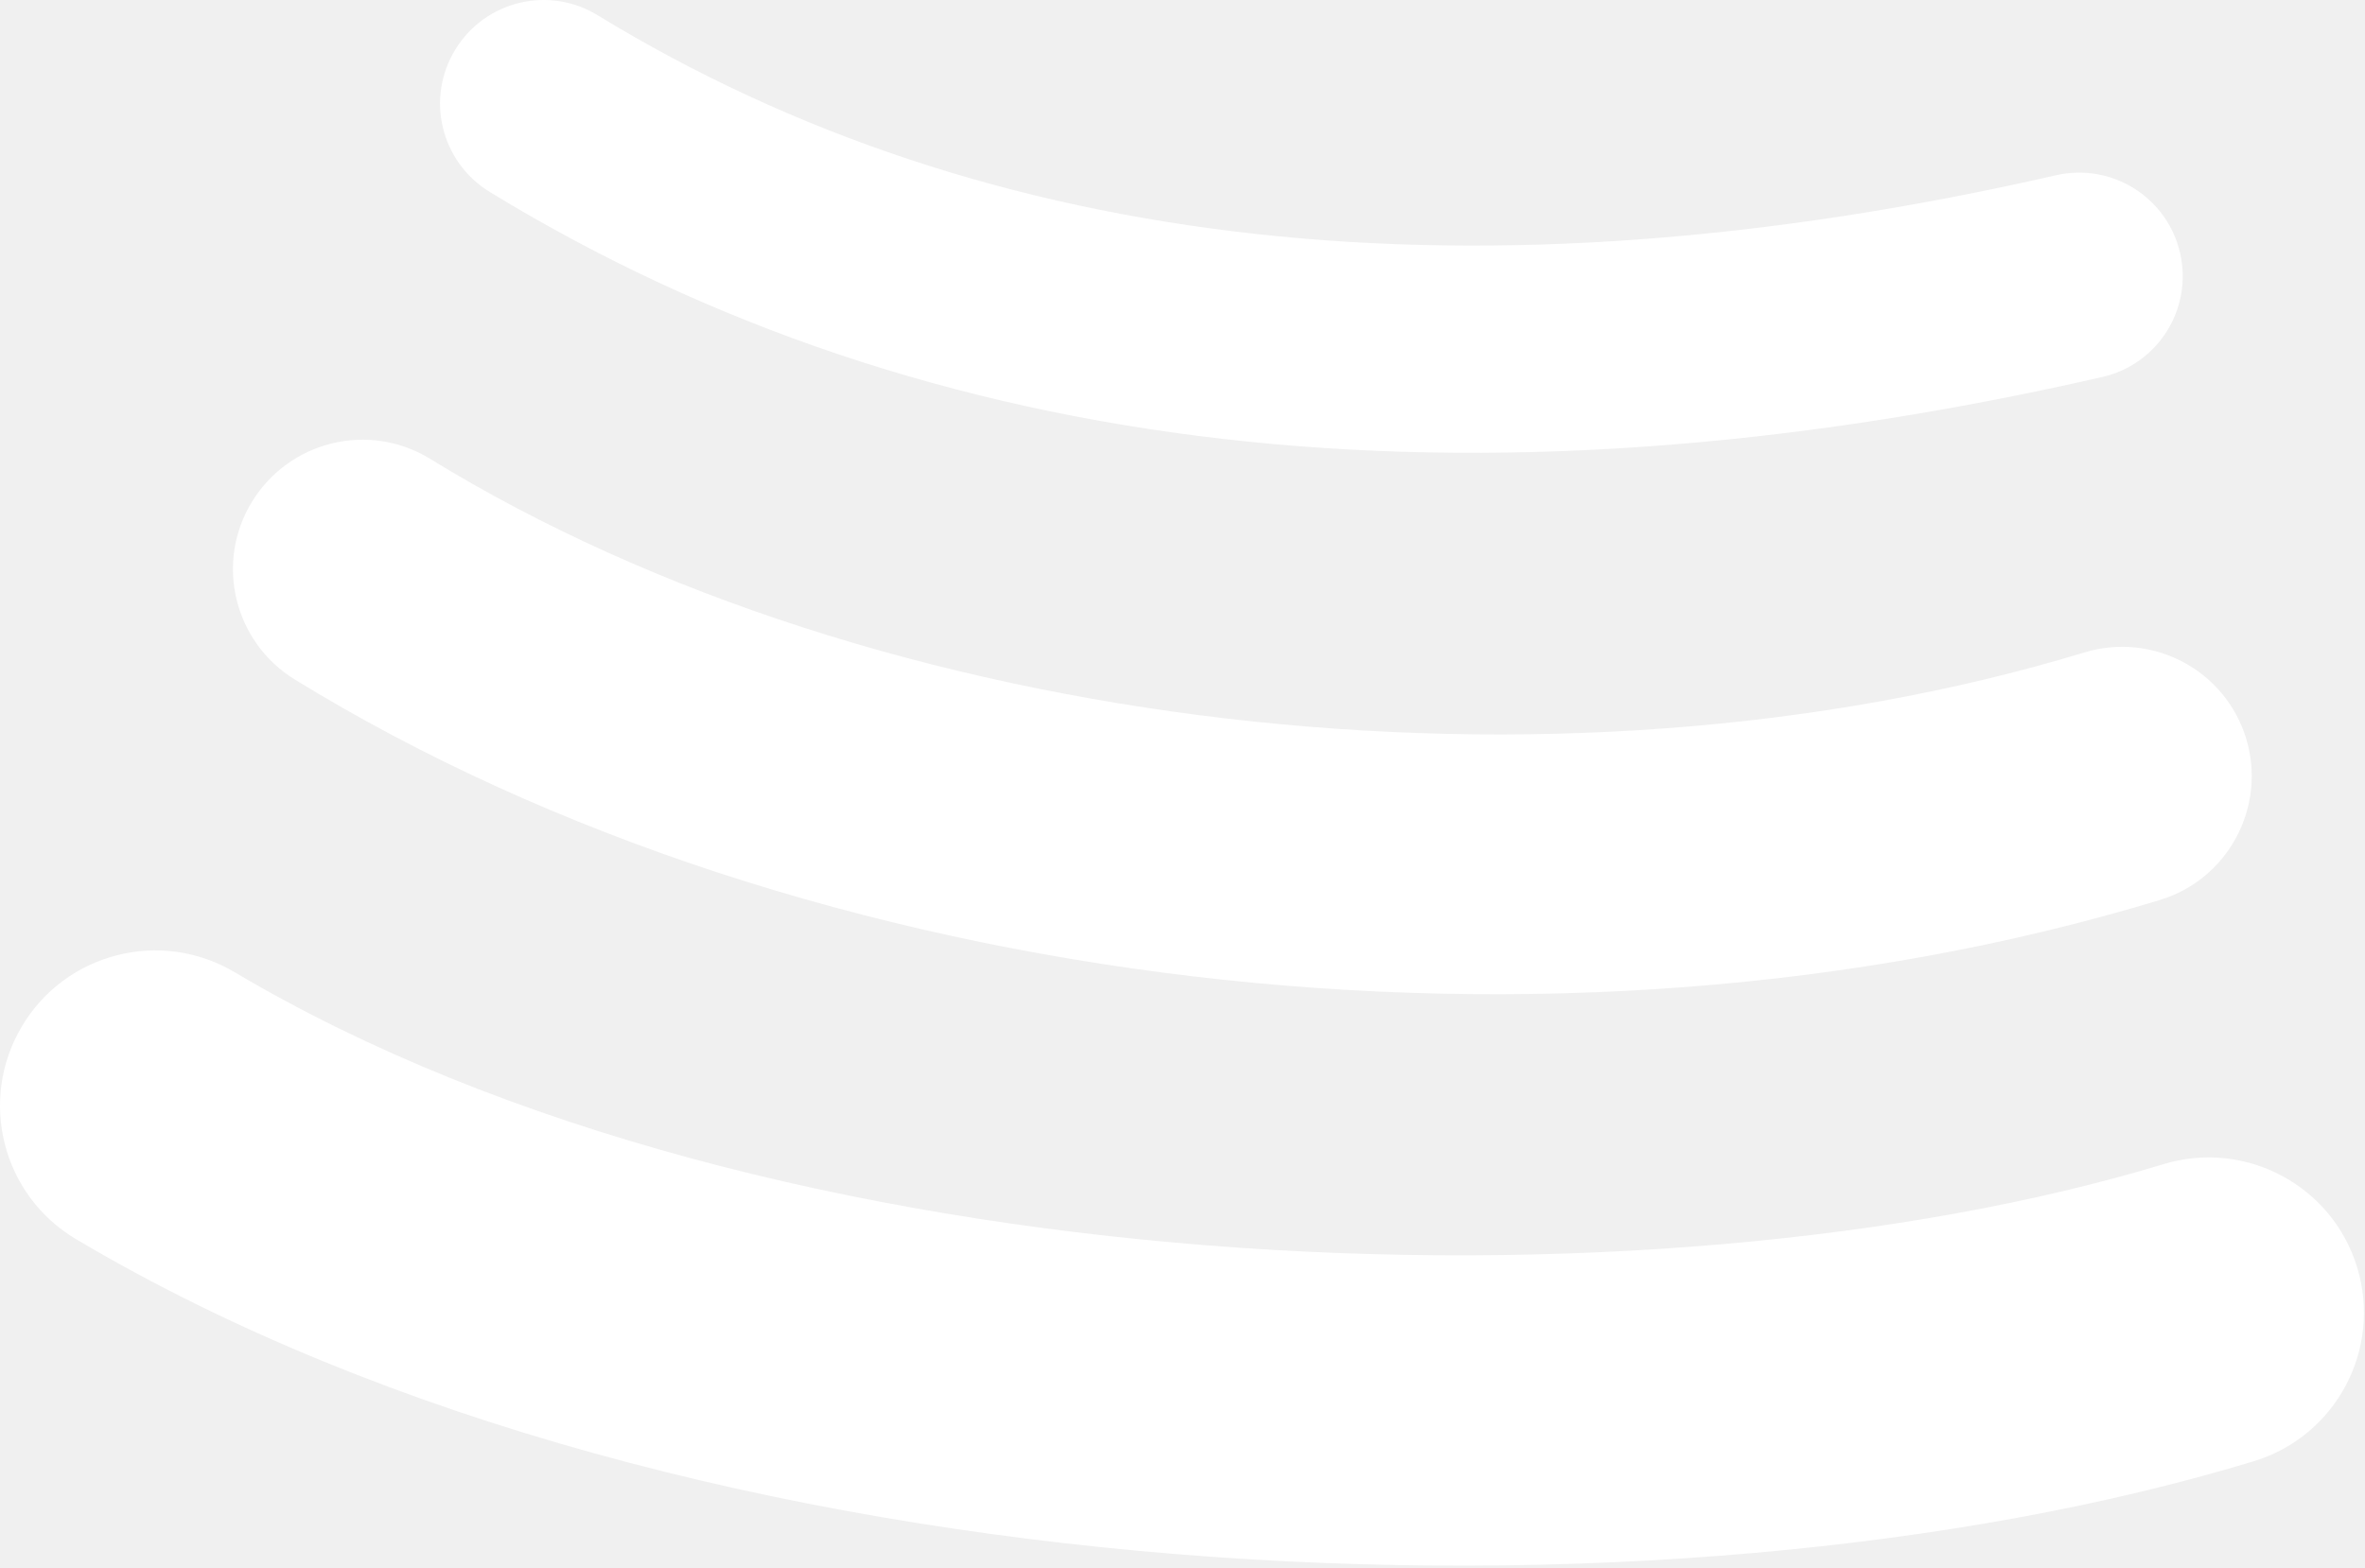
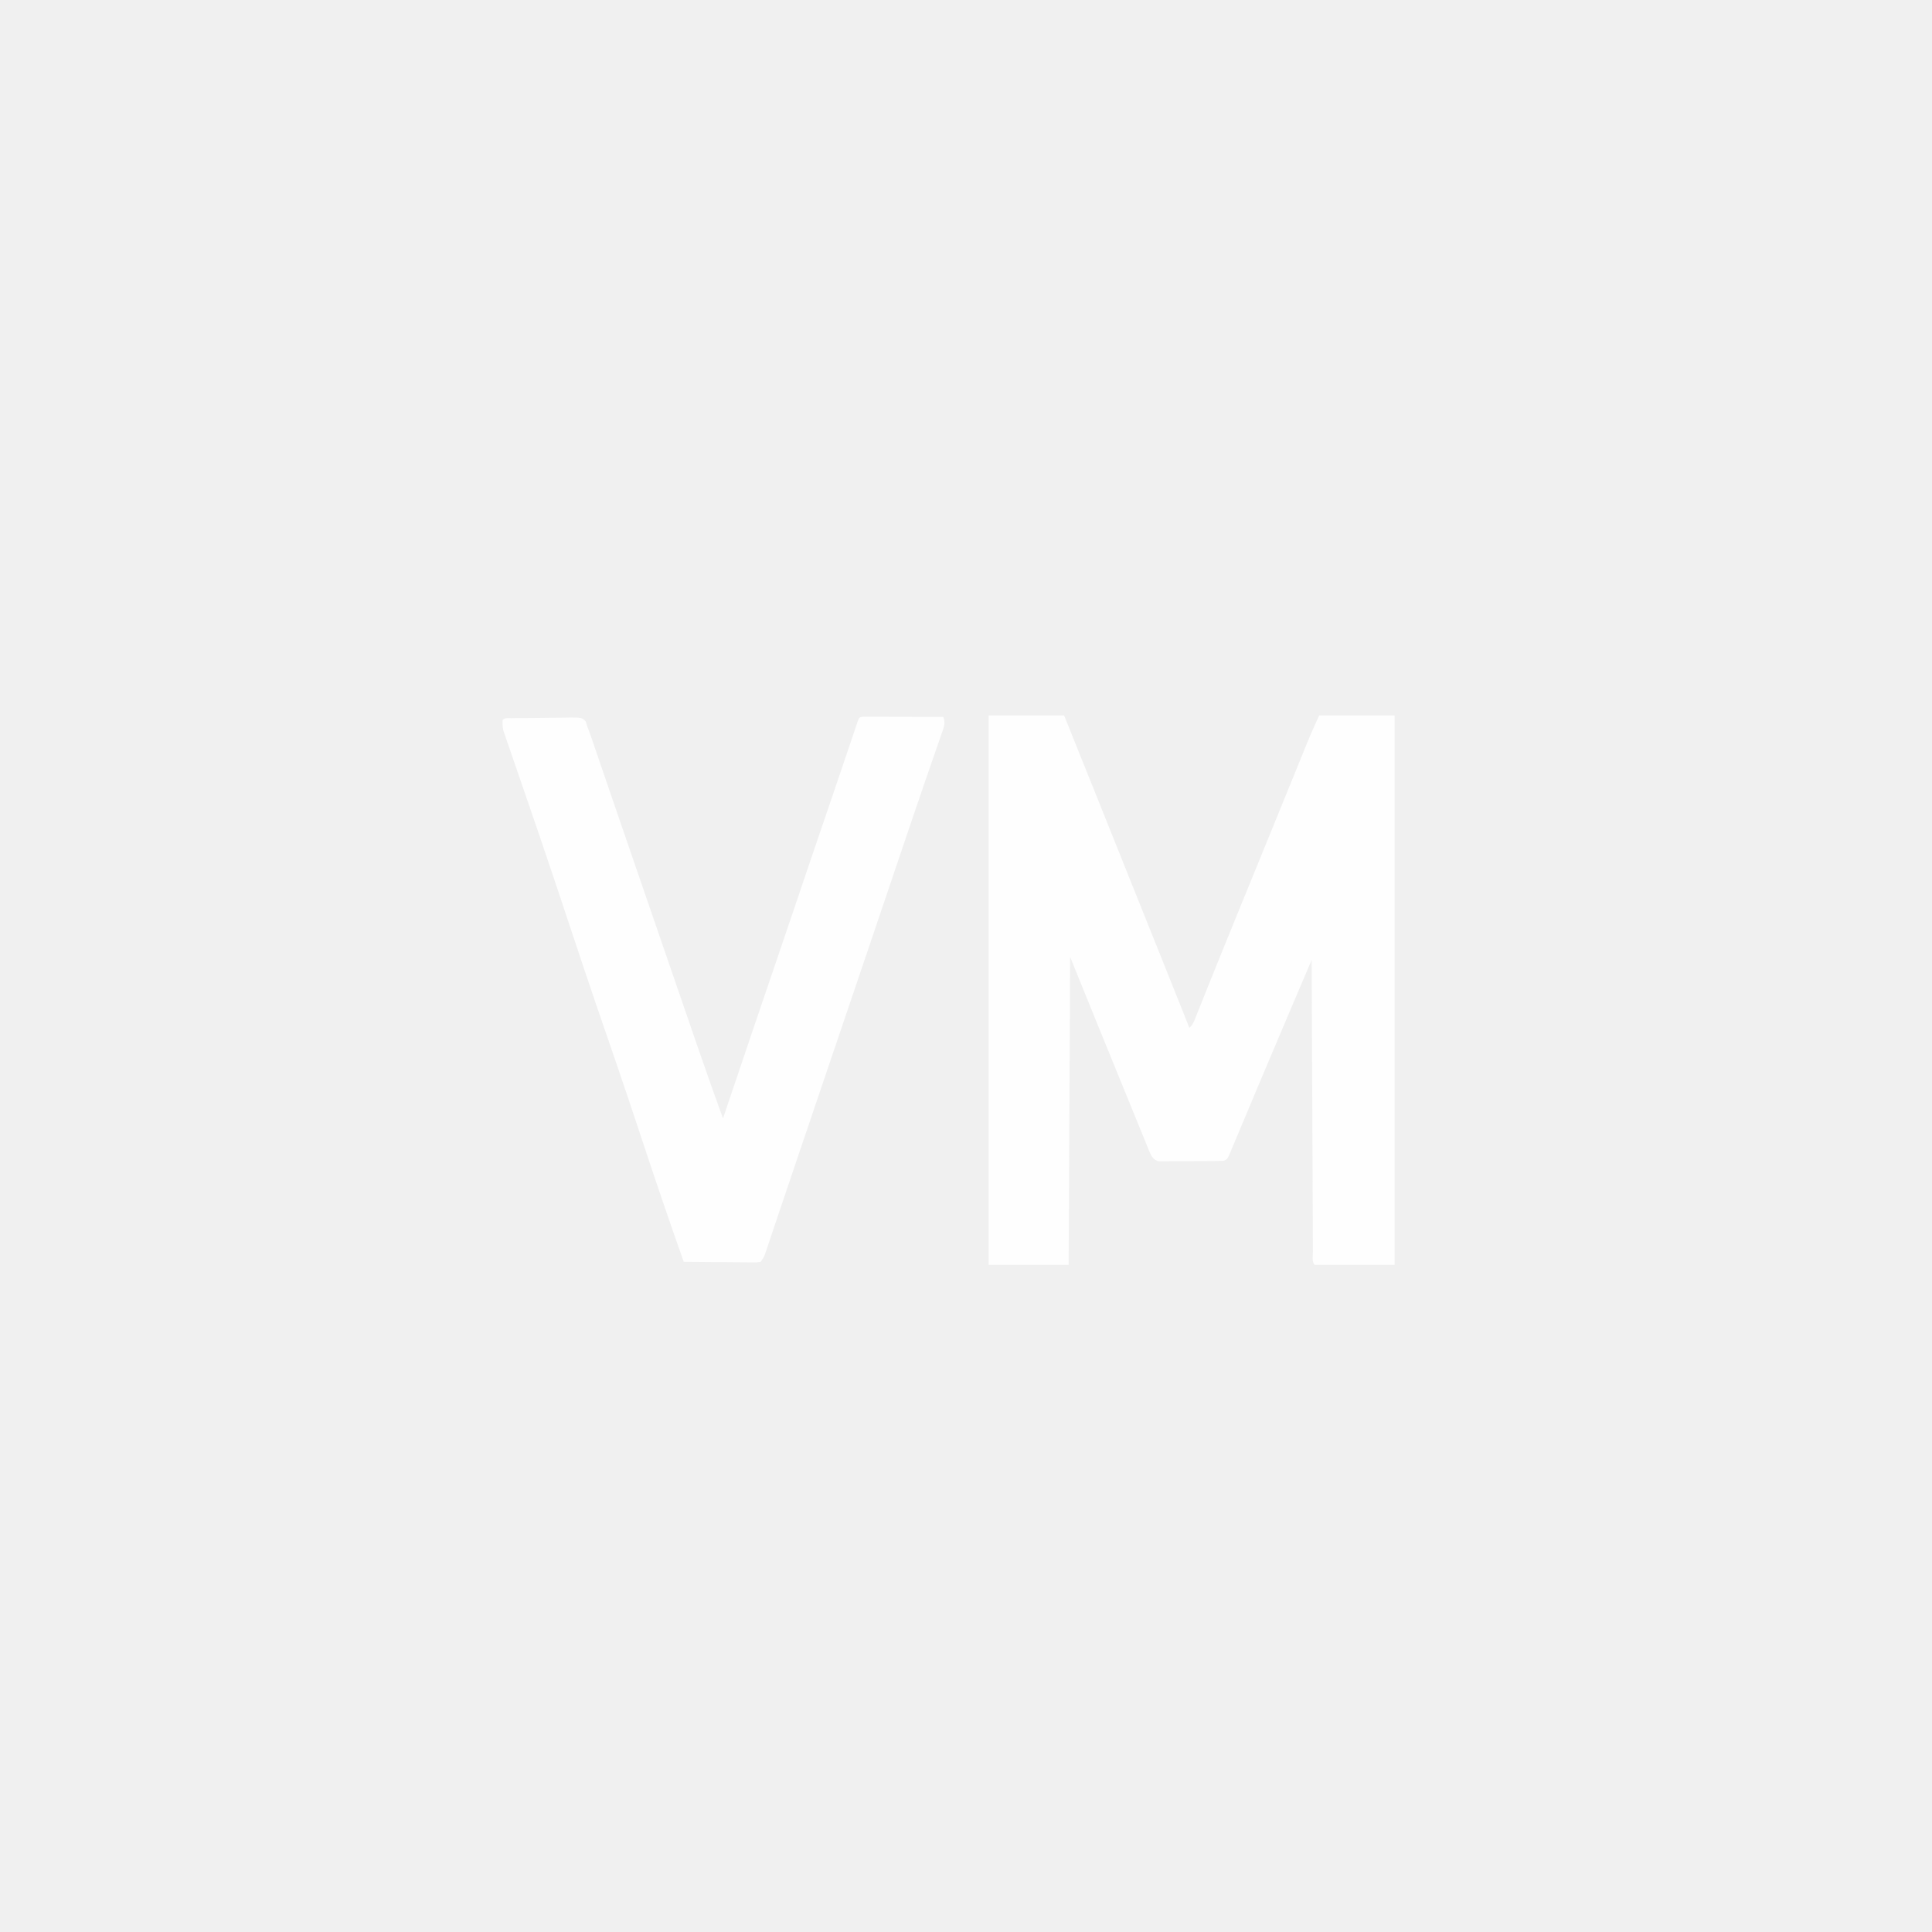
- <svg xmlns="http://www.w3.org/2000/svg" width="730" height="484" viewBox="0 0 730 484" fill="none">
-   <path d="M6.737 316.937C20.201 294.159 49.699 286.649 72.403 300.174H72.428C237.603 398.282 510.121 407.302 667.823 359.439C693.147 351.759 719.927 366.055 727.602 391.378C735.276 416.715 720.992 443.477 695.649 451.176C514.618 506.132 213.674 495.514 23.506 382.622C0.679 369.103 -6.788 339.685 6.737 316.937ZM77.814 154.865C89.38 136.046 113.982 130.11 132.77 141.676C270.528 226.369 480.519 250.891 643.46 201.43C664.592 195.047 686.911 206.957 693.324 228.052C699.689 249.184 687.774 271.46 666.679 277.886C480.555 334.36 249.169 307.004 90.971 209.79C72.183 198.224 66.247 173.628 77.814 154.865ZM140.542 15.301C149.722 0.246 169.428 -4.528 184.482 4.713C304.811 78.213 456.29 94.859 634.684 54.101C651.874 50.184 669.01 60.955 672.927 78.152C676.862 95.349 666.134 112.484 648.9 116.401C453.677 161.021 286.219 141.799 151.129 59.242C136.074 50.001 131.301 30.356 140.542 15.301Z" fill="white" />
+ <svg xmlns="http://www.w3.org/2000/svg" version="1.1" width="1280" height="1280">
+   <path d="M0 0 C16.5 0 33 0 50 0 C56.334 15.75 62.668 31.499 69 47.25 C69.476 48.435 69.953 49.621 70.444 50.842 C85.559 88.443 100.642 126.058 115.688 163.688 C116.129 164.792 116.571 165.896 117.025 167.034 C122.352 180.355 127.677 193.677 133 207 C135.014 204.986 135.62 203.824 136.654 201.236 C137.129 200.059 137.129 200.059 137.613 198.858 C137.955 197.996 138.296 197.134 138.648 196.246 C139.195 194.887 139.195 194.887 139.752 193.5 C140.545 191.523 141.337 189.546 142.126 187.568 C143.828 183.302 145.542 179.04 147.255 174.778 C148.153 172.544 149.05 170.311 149.946 168.077 C154.565 156.575 159.247 145.098 163.938 133.625 C164.773 131.579 165.609 129.534 166.445 127.488 C168.124 123.378 169.804 119.267 171.484 115.157 C175.244 105.956 179 96.753 182.755 87.55 C183.992 84.52 185.229 81.489 186.467 78.459 C190.361 68.921 194.253 59.382 198.134 49.839 C199.961 45.348 201.789 40.858 203.618 36.367 C204.486 34.234 205.354 32.1 206.22 29.966 C207.425 27 208.632 24.035 209.84 21.07 C210.188 20.211 210.536 19.352 210.895 18.466 C213.443 12.223 216.204 6.152 219 0 C235.5 0 252 0 269 0 C269 120.12 269 240.24 269 364 C251.51 364 234.02 364 216 364 C214.003 362.003 214.845 357.984 214.842 355.249 C214.837 354.427 214.832 353.606 214.827 352.759 C214.811 349.985 214.803 347.21 214.795 344.435 C214.785 342.455 214.775 340.474 214.765 338.494 C214.738 333.1 214.717 327.705 214.697 322.311 C214.675 316.68 214.647 311.049 214.621 305.418 C214.571 294.748 214.526 284.077 214.483 273.406 C214.433 261.261 214.378 249.116 214.323 236.971 C214.209 211.981 214.102 186.99 214 162 C211.145 168.697 208.291 175.395 205.437 182.092 C204.111 185.205 202.785 188.317 201.458 191.429 C195.451 205.524 189.454 219.624 183.519 233.749 C181.972 237.428 180.423 241.107 178.875 244.785 C176.815 249.679 174.759 254.575 172.707 259.472 C170.735 264.178 168.757 268.88 166.775 273.581 C166.013 275.39 165.255 277.199 164.498 279.009 C163.456 281.505 162.405 283.997 161.352 286.488 C161.041 287.237 160.73 287.986 160.41 288.758 C158.228 293.886 158.228 293.886 156 295 C154.566 295.104 153.127 295.149 151.69 295.161 C150.799 295.171 149.907 295.18 148.989 295.19 C147.543 295.197 147.543 295.197 146.066 295.203 C145.078 295.209 144.089 295.215 143.07 295.22 C140.976 295.23 138.882 295.236 136.788 295.24 C133.579 295.25 130.371 295.281 127.162 295.312 C125.13 295.319 123.098 295.324 121.066 295.328 C119.623 295.347 119.623 295.347 118.15 295.366 C117.255 295.363 116.361 295.36 115.44 295.356 C114.653 295.36 113.866 295.364 113.056 295.367 C110.427 294.898 109.625 294.09 108 292 C107.053 290.223 107.053 290.223 106.233 288.214 C105.758 287.068 105.758 287.068 105.274 285.898 C104.937 285.063 104.601 284.228 104.254 283.367 C103.891 282.484 103.528 281.601 103.154 280.691 C101.95 277.755 100.756 274.815 99.562 271.875 C98.716 269.806 97.87 267.738 97.022 265.67 C94.789 260.215 92.566 254.756 90.343 249.297 C88.176 243.978 86 238.663 83.824 233.348 C73.831 208.919 63.916 184.46 54 160 C53.67 227.32 53.34 294.64 53 364 C35.51 364 18.02 364 0 364 C0 243.88 0 123.76 0 0 Z " fill="#FEFEFE" transform="translate(655,474)" />
+   <path d="M0 0 C0.975 0.002 1.95 0.004 2.954 0.007 C4.055 0.007 5.156 0.007 6.291 0.007 C7.489 0.012 8.686 0.017 9.921 0.023 C11.14 0.024 12.359 0.025 13.616 0.027 C17.529 0.033 21.441 0.045 25.354 0.058 C27.999 0.063 30.645 0.067 33.29 0.071 C39.79 0.082 46.291 0.099 52.792 0.12 C53.811 3.256 53.773 5.032 52.694 8.133 C52.424 8.926 52.153 9.72 51.875 10.538 C51.568 11.404 51.26 12.271 50.944 13.163 C50.626 14.089 50.307 15.015 49.979 15.968 C49.278 18.003 48.572 20.036 47.862 22.067 C46.705 25.376 45.561 28.69 44.419 32.005 C43.187 35.584 41.954 39.162 40.717 42.739 C36.244 55.676 31.859 68.642 27.48 81.611 C26.091 85.724 24.699 89.837 23.308 93.949 C23.075 94.636 22.843 95.324 22.603 96.032 C22.131 97.425 21.66 98.818 21.188 100.212 C20.004 103.712 18.82 107.213 17.635 110.714 C12.959 124.537 8.282 138.36 3.604 152.183 C3.375 152.859 3.146 153.536 2.91 154.233 C-4.028 174.736 -10.976 195.236 -17.933 215.733 C-23.532 232.229 -29.126 248.728 -34.713 265.229 C-36.252 269.772 -37.791 274.316 -39.331 278.859 C-40.203 281.431 -41.075 284.004 -41.947 286.577 C-42.162 287.213 -42.377 287.849 -42.599 288.504 C-45.516 297.112 -48.424 305.724 -51.326 314.338 C-52.878 318.945 -54.433 323.552 -55.989 328.158 C-57.042 331.275 -58.092 334.392 -59.139 337.51 C-60.287 340.927 -61.441 344.342 -62.595 347.757 C-62.934 348.769 -63.272 349.782 -63.621 350.825 C-63.934 351.748 -64.248 352.672 -64.57 353.623 C-64.84 354.424 -65.11 355.225 -65.388 356.051 C-66.208 358.12 -66.208 358.12 -68.208 361.12 C-70.385 361.481 -70.385 361.481 -73.117 361.461 C-74.648 361.46 -74.648 361.46 -76.211 361.46 C-77.316 361.445 -78.421 361.429 -79.56 361.413 C-81.254 361.407 -81.254 361.407 -82.982 361.4 C-86.599 361.384 -90.216 361.346 -93.833 361.308 C-96.281 361.293 -98.729 361.279 -101.177 361.267 C-107.188 361.234 -113.198 361.183 -119.208 361.12 C-128.17 335.836 -136.815 310.453 -145.271 284.995 C-145.749 283.555 -146.228 282.114 -146.706 280.674 C-146.943 279.962 -147.18 279.25 -147.423 278.516 C-148.6 274.974 -149.777 271.432 -150.954 267.89 C-151.183 267.201 -151.412 266.512 -151.648 265.802 C-155.657 253.744 -159.716 241.704 -163.833 229.683 C-164.11 228.873 -164.388 228.064 -164.673 227.23 C-166.514 221.858 -168.36 216.489 -170.208 211.12 C-172.251 205.183 -174.294 199.246 -176.333 193.308 C-176.579 192.593 -176.824 191.878 -177.077 191.142 C-182.902 174.173 -188.557 157.148 -194.208 140.12 C-201.076 119.43 -207.966 98.748 -215.021 78.12 C-215.586 76.466 -216.151 74.812 -216.716 73.158 C-219.687 64.465 -222.671 55.776 -225.667 47.091 C-227.255 42.483 -228.837 37.873 -230.418 33.262 C-231.19 31.013 -231.966 28.766 -232.744 26.52 C-233.83 23.384 -234.907 20.245 -235.982 17.105 C-236.309 16.167 -236.636 15.229 -236.974 14.263 C-237.269 13.393 -237.565 12.523 -237.87 11.627 C-238.13 10.874 -238.389 10.12 -238.657 9.344 C-239.276 6.846 -239.373 4.684 -239.208 2.12 C-237.561 0.473 -235.639 0.959 -233.369 0.927 C-232.338 0.911 -231.306 0.895 -230.244 0.879 C-225.523 0.834 -220.802 0.793 -216.081 0.77 C-213.586 0.754 -211.091 0.726 -208.596 0.688 C-205.011 0.634 -201.427 0.612 -197.841 0.597 C-196.163 0.563 -196.163 0.563 -194.451 0.528 C-186.812 0.549 -186.812 0.549 -184.211 3.011 C-183.715 4.55 -183.715 4.55 -183.208 6.12 C-182.941 6.827 -182.674 7.533 -182.399 8.261 C-181.385 10.953 -180.456 13.666 -179.532 16.39 C-179.175 17.428 -178.818 18.467 -178.45 19.537 C-177.26 23 -176.078 26.466 -174.896 29.933 C-174.05 32.398 -173.205 34.862 -172.358 37.327 C-170.56 42.563 -168.766 47.801 -166.974 53.04 C-164.257 60.982 -161.529 68.921 -158.798 76.859 C-158.345 78.175 -157.892 79.491 -157.44 80.808 C-156.757 82.791 -156.075 84.774 -155.393 86.757 C-153.079 93.483 -150.768 100.209 -148.457 106.936 C-139.815 132.089 -131.159 157.238 -122.495 182.384 C-121.193 186.164 -119.892 189.944 -118.591 193.723 C-116.453 199.932 -114.314 206.139 -112.173 212.347 C-111.383 214.639 -110.593 216.931 -109.804 219.223 C-104.407 234.905 -98.865 250.53 -93.208 266.12 C-92.939 265.322 -92.669 264.523 -92.391 263.701 C-69.424 195.681 -69.424 195.681 -62.083 174.245 C-56.327 157.436 -50.629 140.607 -44.937 123.775 C-38.059 103.436 -31.176 83.099 -24.221 62.786 C-23.684 61.218 -23.147 59.65 -22.611 58.081 C-22.212 56.918 -22.212 56.918 -21.806 55.731 C-19.47 48.899 -17.153 42.061 -14.837 35.222 C-13.722 31.931 -12.606 28.641 -11.49 25.35 C-10.765 23.21 -10.041 21.07 -9.318 18.929 C-8.319 15.971 -7.317 13.014 -6.314 10.058 C-6.013 9.165 -5.713 8.273 -5.404 7.353 C-5.128 6.543 -4.852 5.732 -4.568 4.898 C-4.329 4.189 -4.089 3.479 -3.842 2.749 C-2.893 0.309 -2.689 0.146 0 0 Z " fill="#FEFEFE" transform="translate(572.2083,474.8797)" />
</svg>
